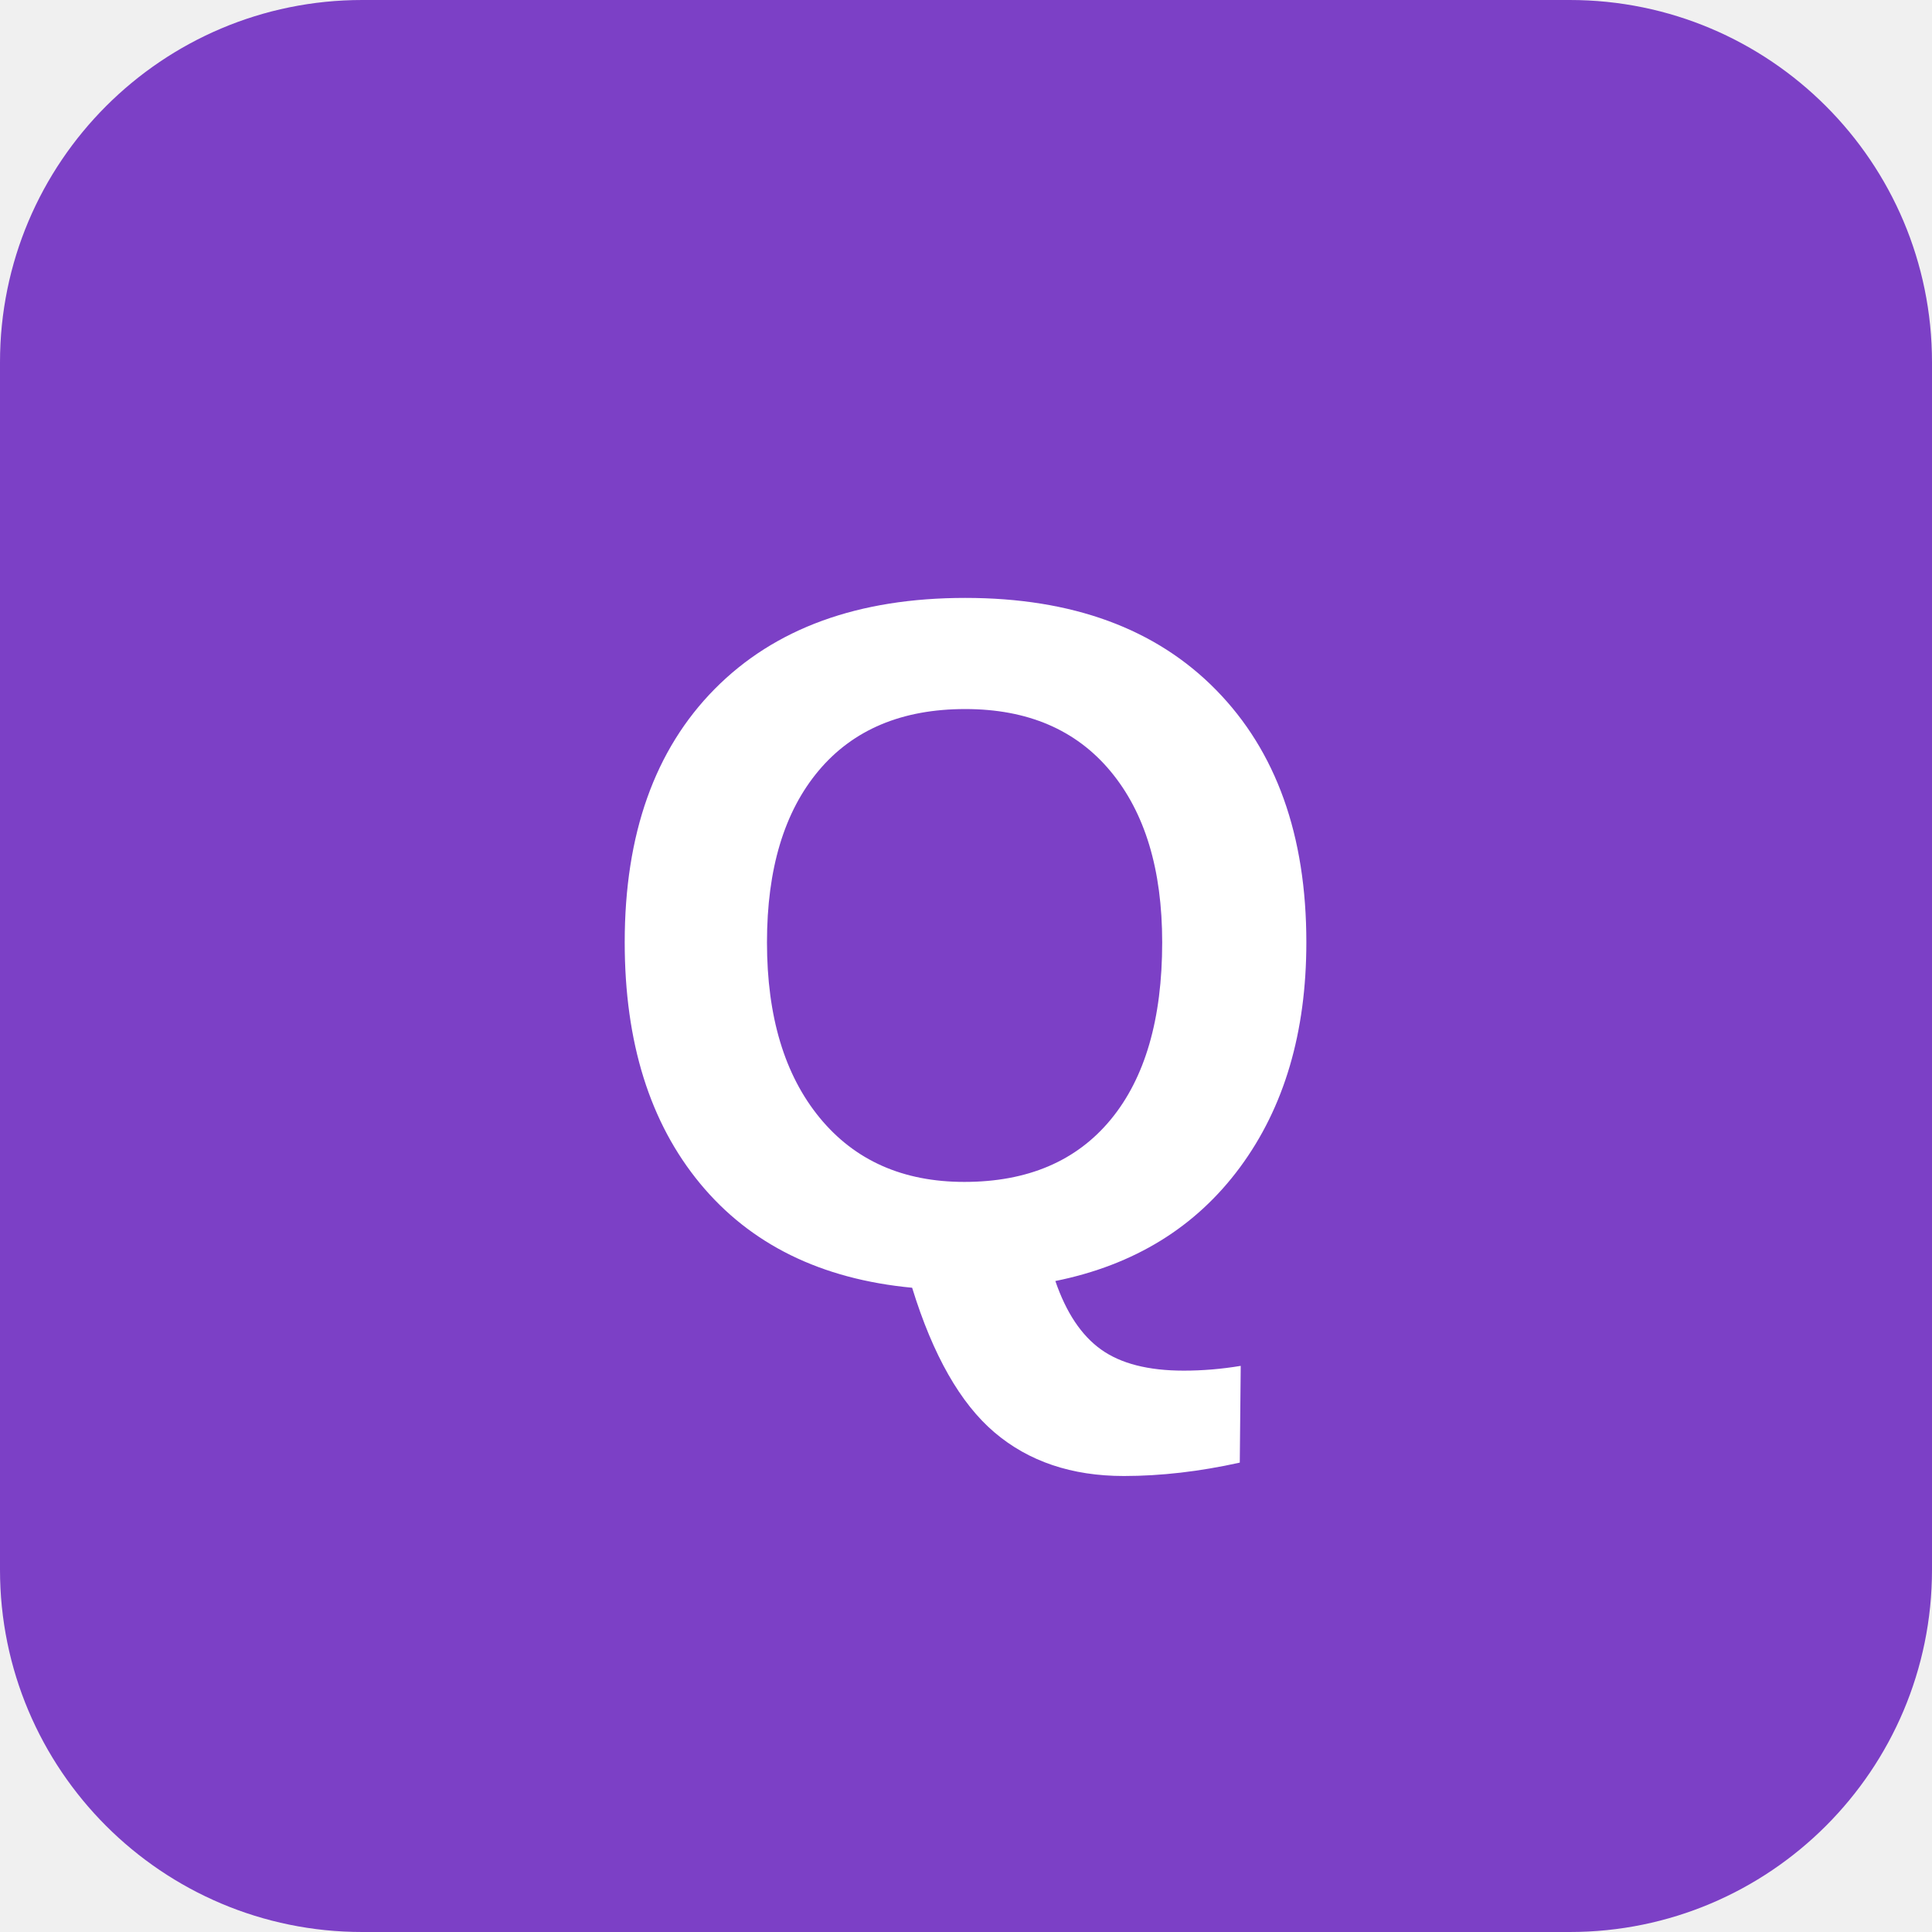
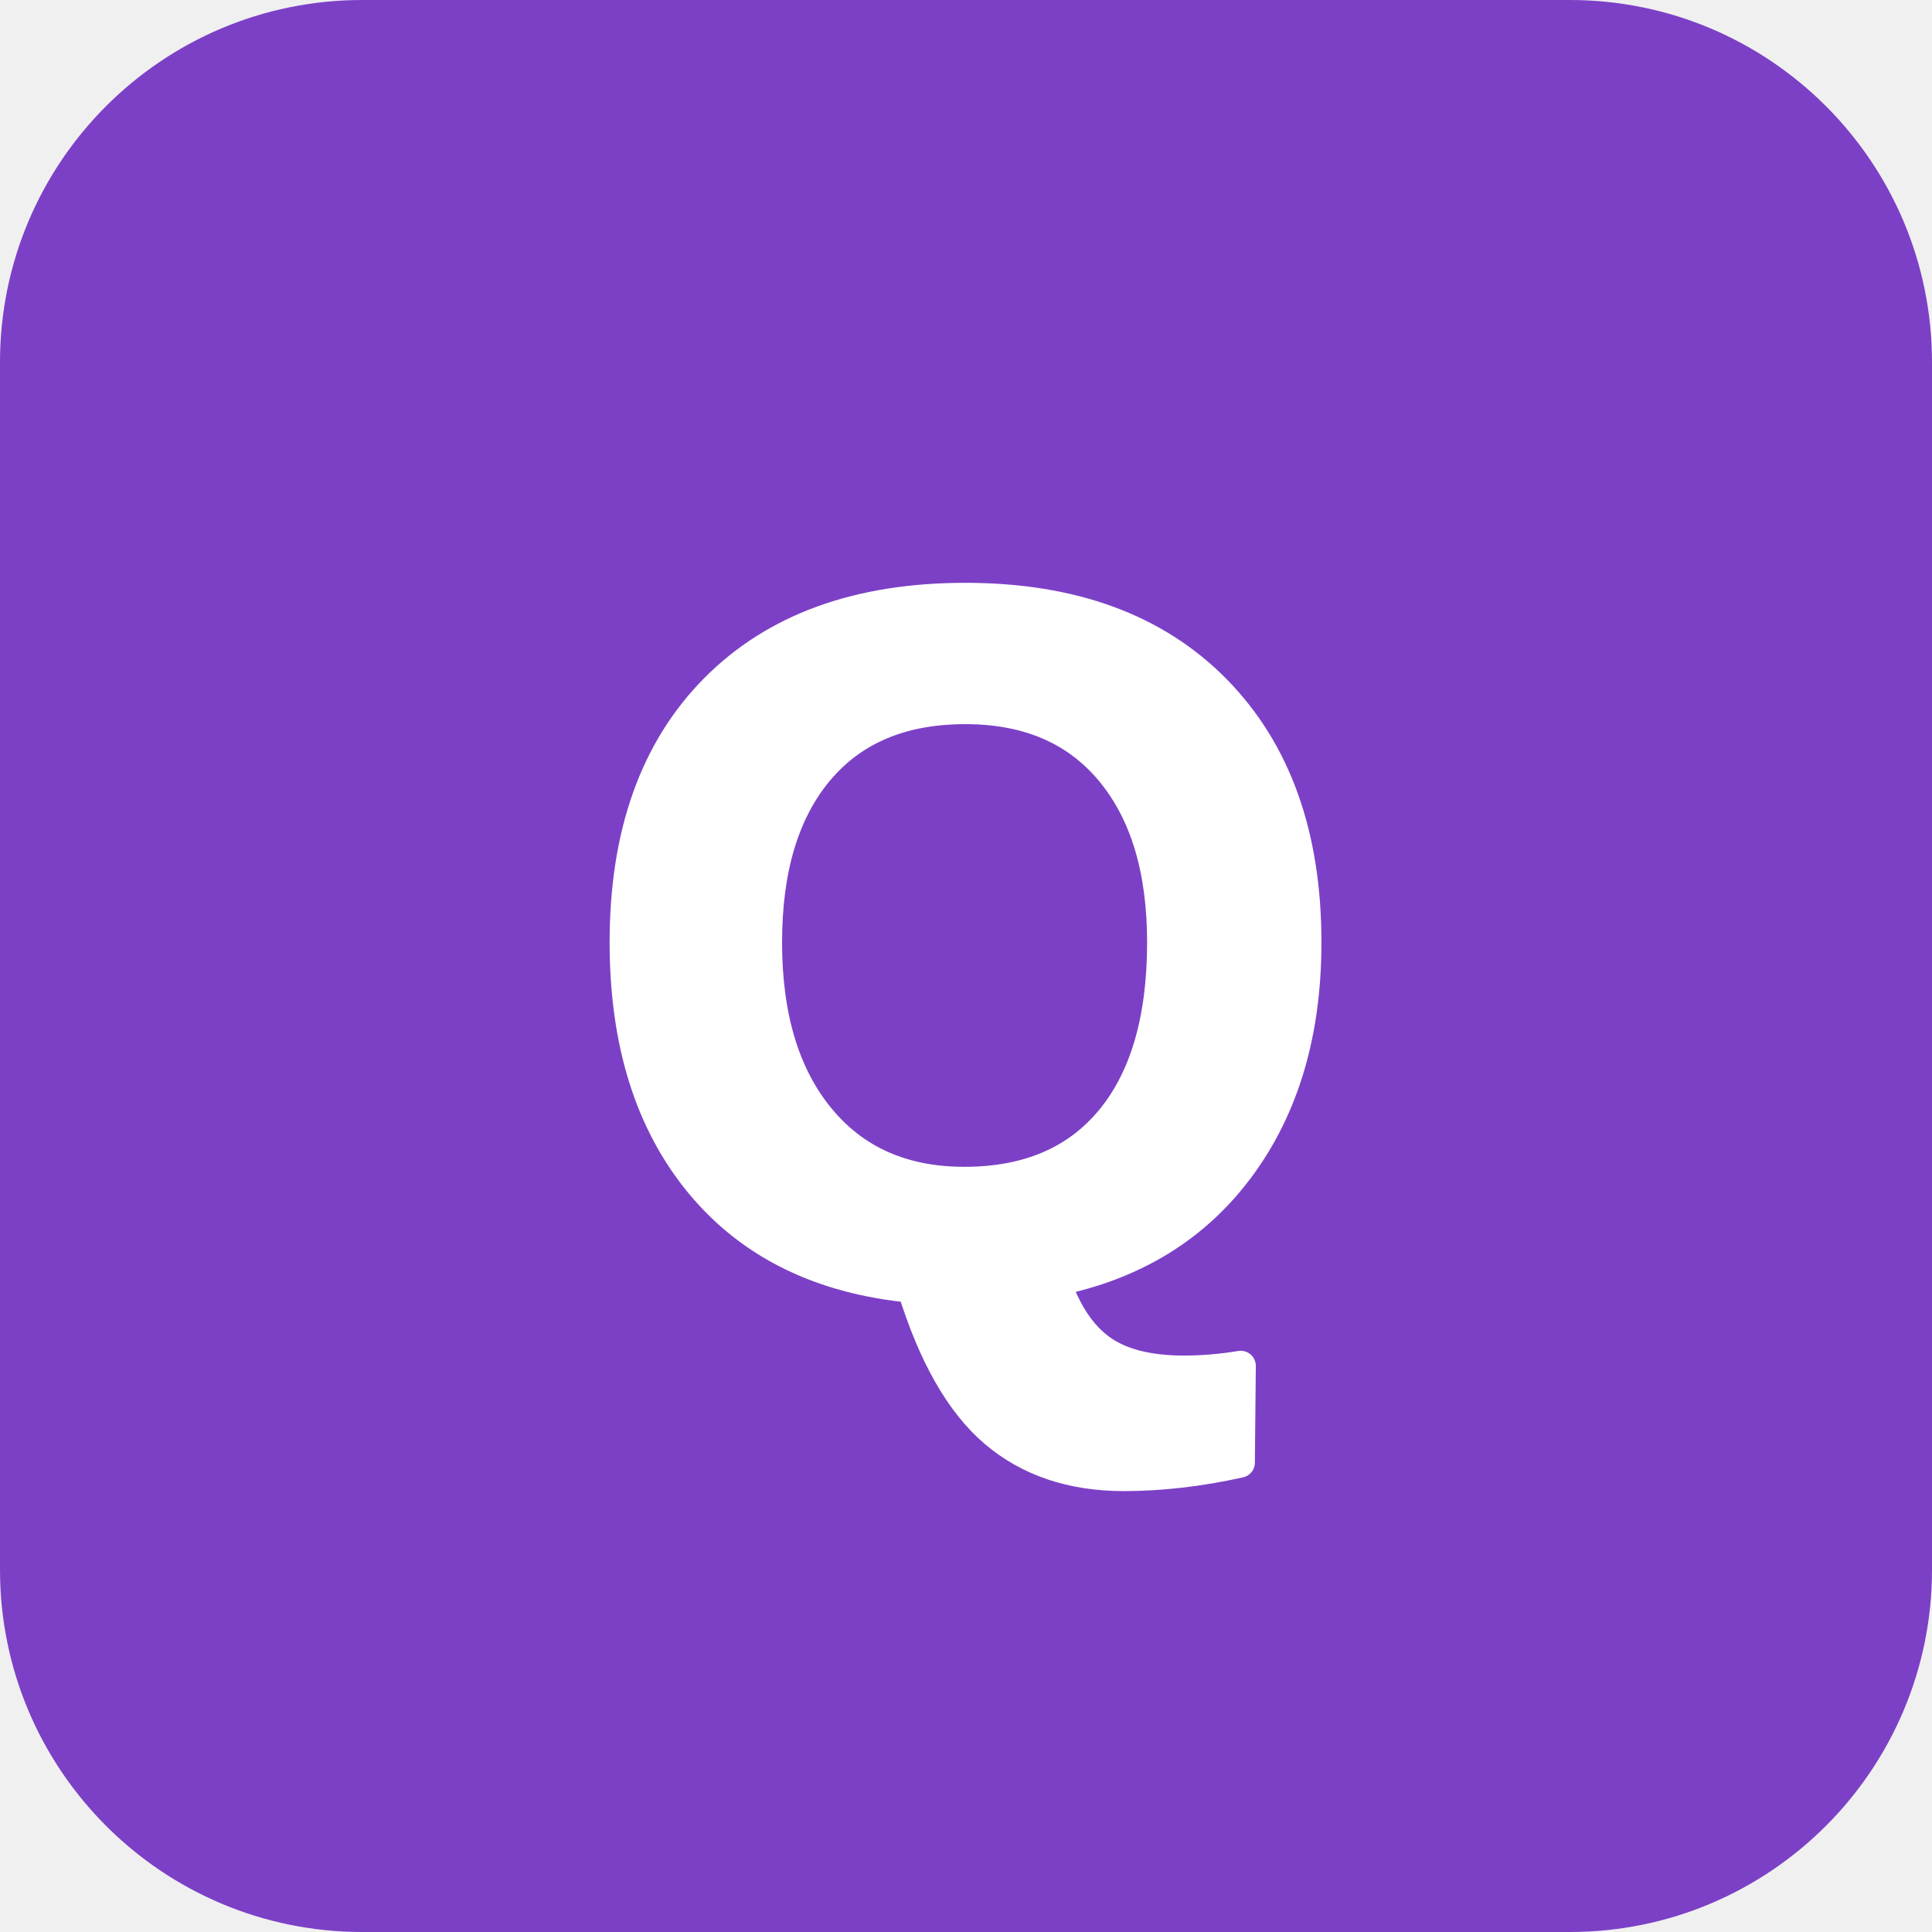
<svg xmlns="http://www.w3.org/2000/svg" viewBox="0 0 512 512" role="img" aria-label="Quran">
  <rect width="512" height="512" rx="96" fill="#7C40C6" />
-   <text x="256" y="340" font-family="Arial, sans-serif" font-size="260" font-weight="700" fill="white" text-anchor="middle">Q</text>
+   <text x="256" y="340" font-family="Arial Black, Arial, sans-serif" font-size="260" font-weight="900" fill="white" stroke="white" stroke-width="8" stroke-linejoin="round" paint-order="stroke fill" text-anchor="middle">Q</text>
</svg>
